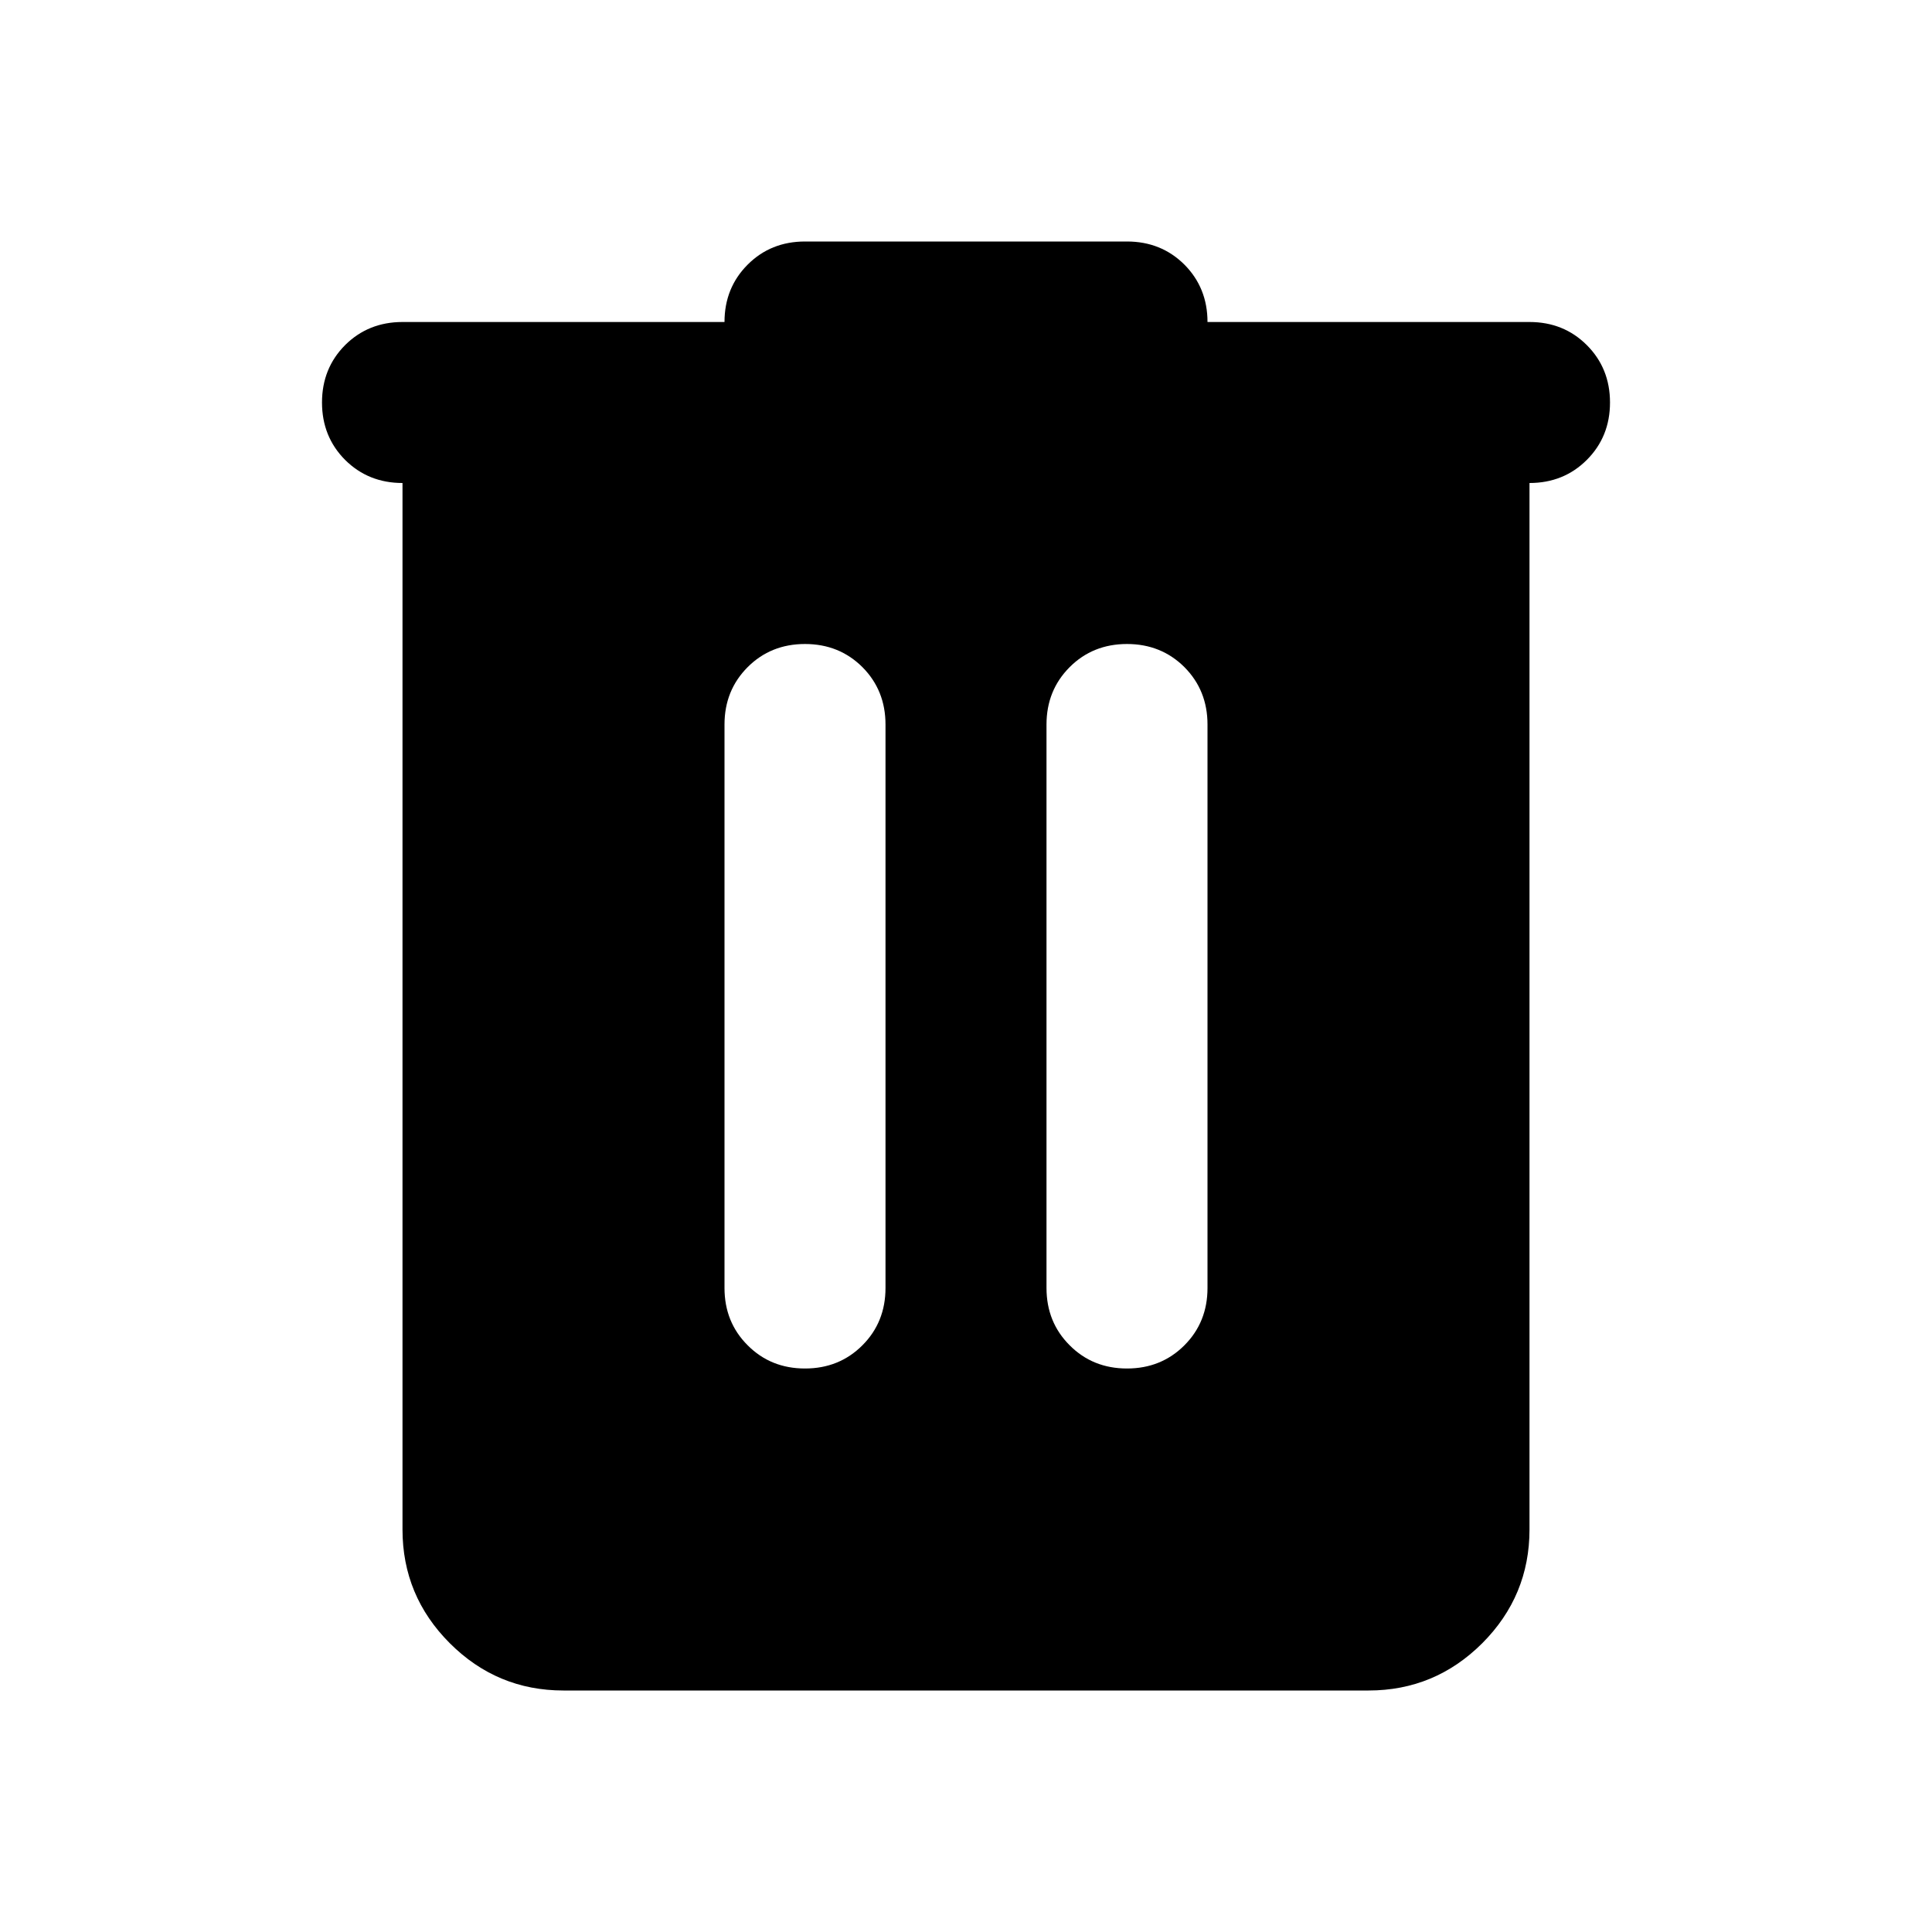
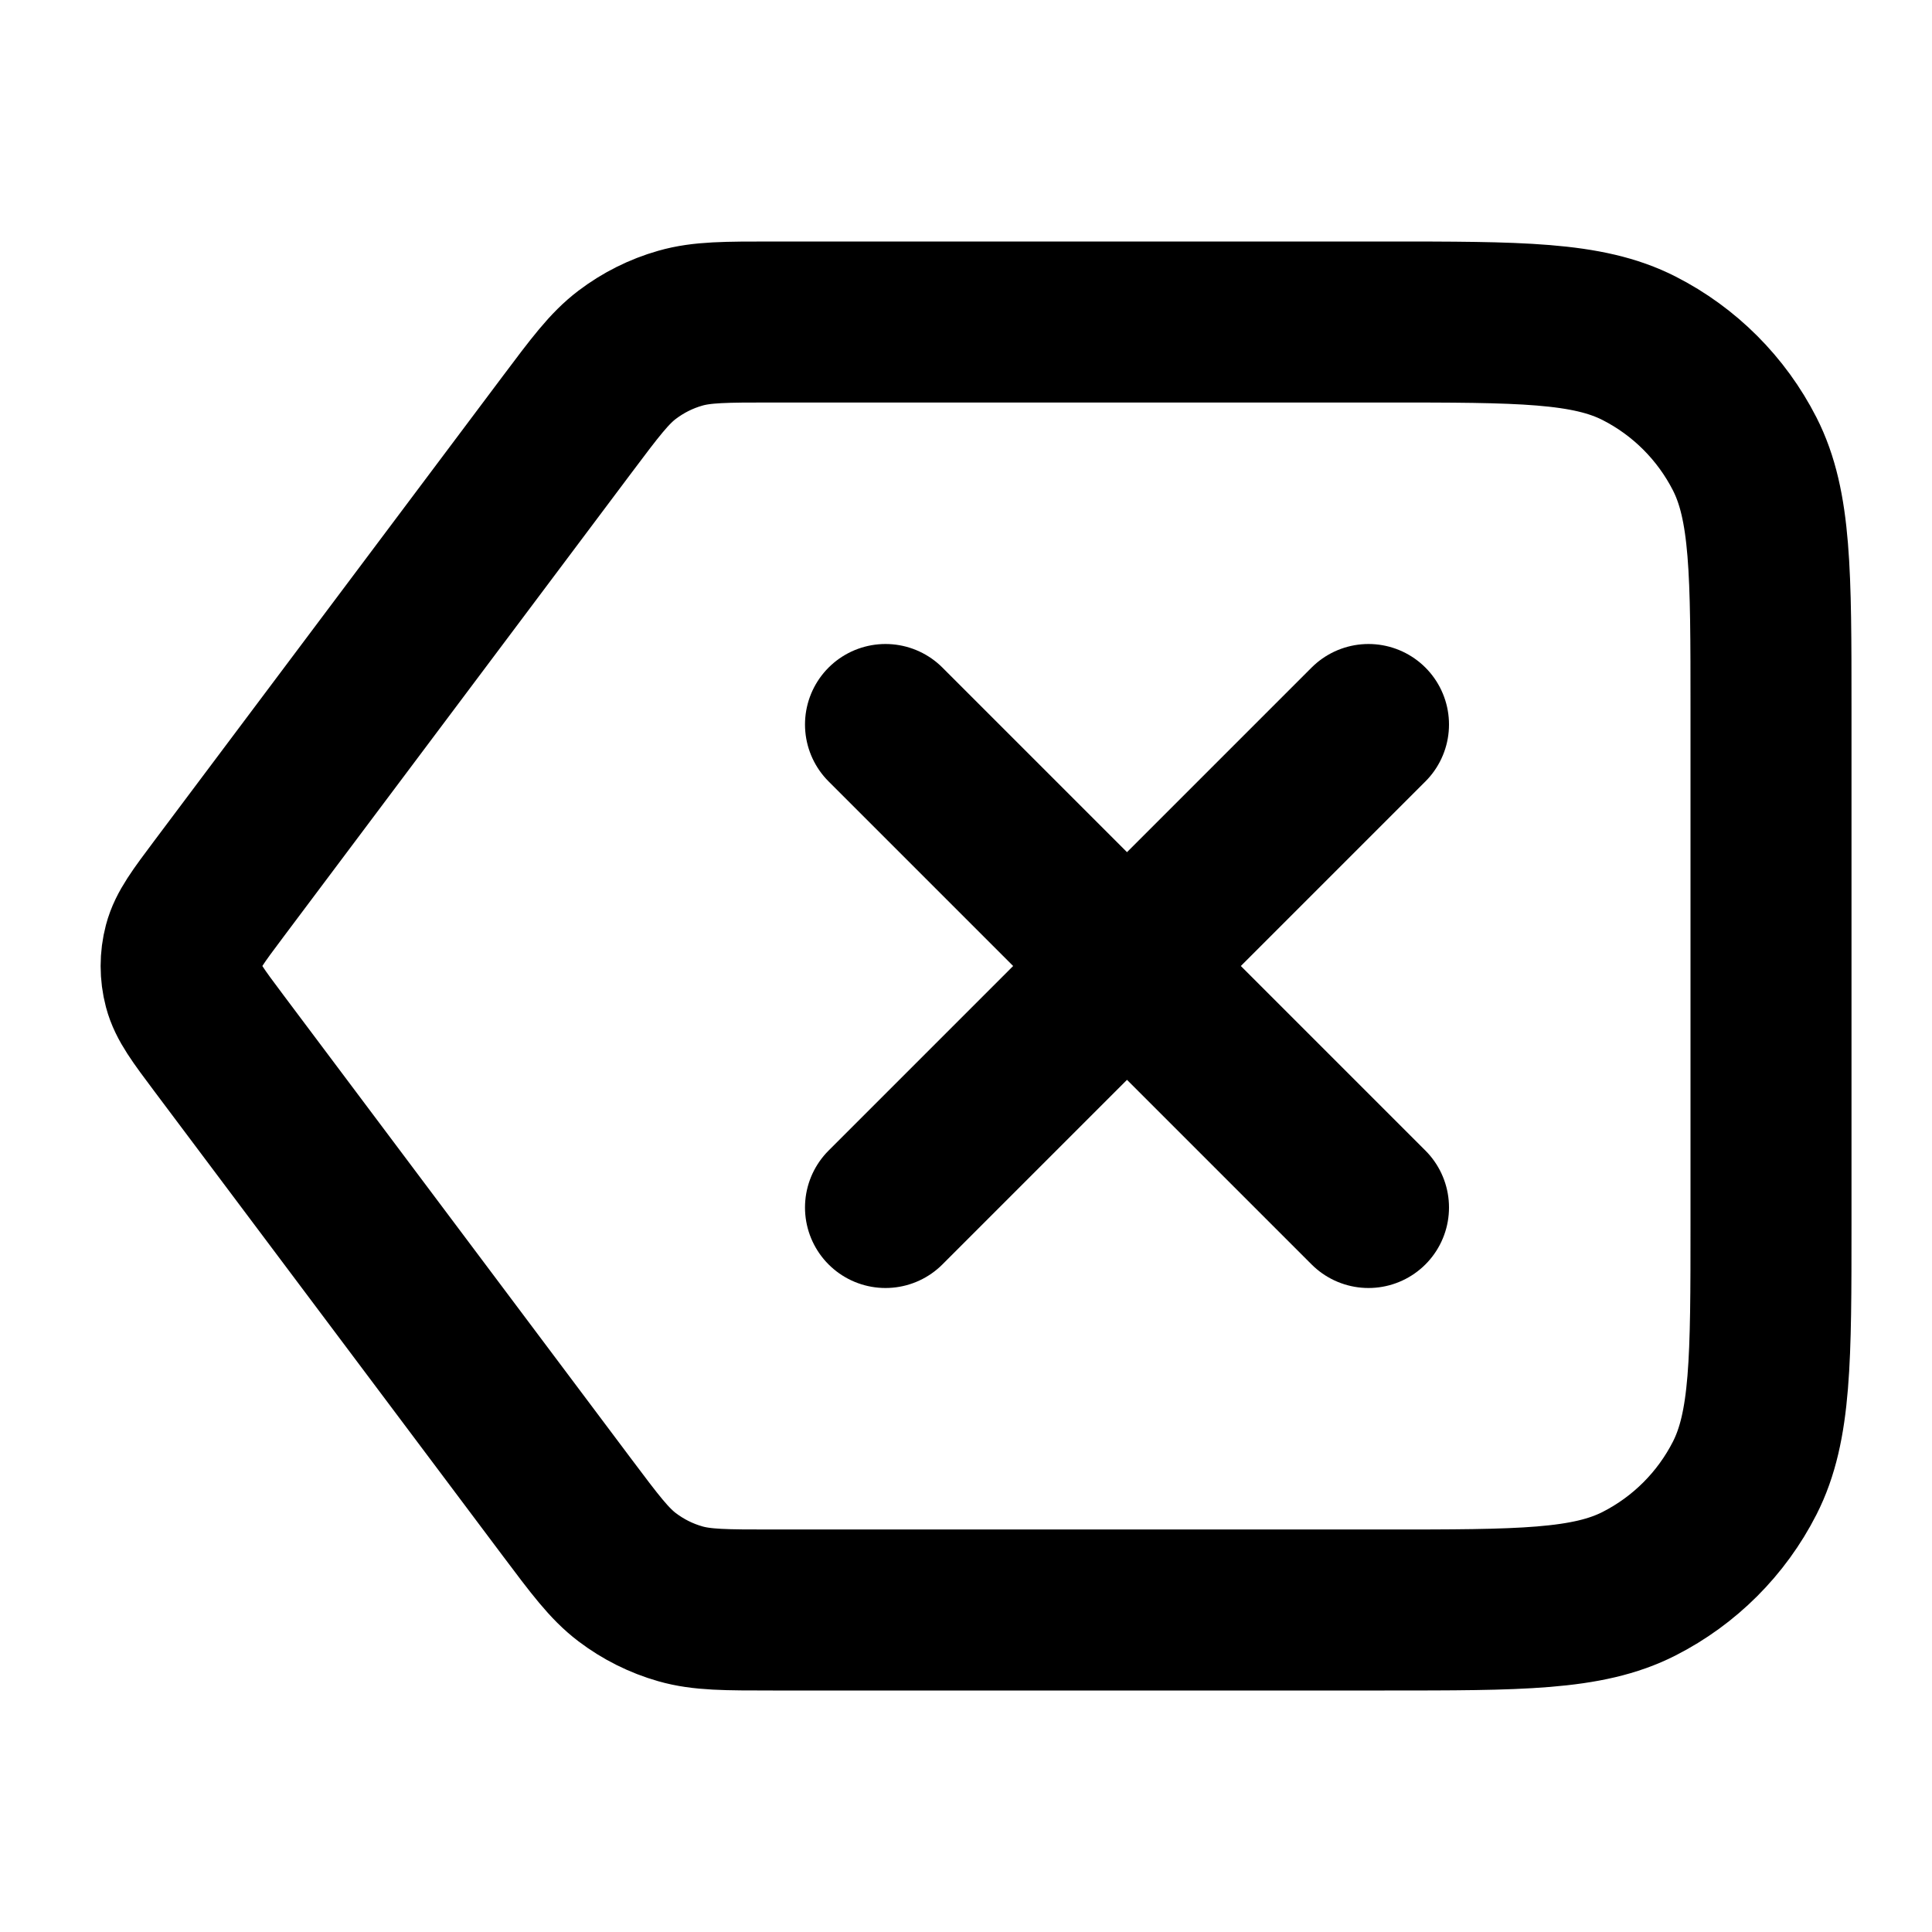
- <svg xmlns="http://www.w3.org/2000/svg" width="24" height="24" viewBox="0 0 24 24" fill="currentColor">
-   <g clip-path="url(#clip0_1113_6873)">
-     <path d="M7 21C6.45 21 5.979 20.804 5.588 20.413C5.196 20.021 5 19.55 5 19V6C4.717 6 4.479 5.904 4.287 5.713C4.096 5.521 4 5.283 4 5C4 4.717 4.096 4.479 4.287 4.287C4.479 4.096 4.717 4 5 4H9C9 3.717 9.096 3.479 9.288 3.287C9.479 3.096 9.717 3 10 3H14C14.283 3 14.521 3.096 14.713 3.287C14.904 3.479 15 3.717 15 4H19C19.283 4 19.521 4.096 19.712 4.287C19.904 4.479 20 4.717 20 5C20 5.283 19.904 5.521 19.712 5.713C19.521 5.904 19.283 6 19 6V19C19 19.55 18.804 20.021 18.413 20.413C18.021 20.804 17.55 21 17 21H7ZM9 16C9 16.283 9.096 16.521 9.288 16.712C9.479 16.904 9.717 17 10 17C10.283 17 10.521 16.904 10.713 16.712C10.904 16.521 11 16.283 11 16V9C11 8.717 10.904 8.479 10.713 8.287C10.521 8.096 10.283 8 10 8C9.717 8 9.479 8.096 9.288 8.287C9.096 8.479 9 8.717 9 9V16ZM13 16C13 16.283 13.096 16.521 13.288 16.712C13.479 16.904 13.717 17 14 17C14.283 17 14.521 16.904 14.713 16.712C14.904 16.521 15 16.283 15 16V9C15 8.717 14.904 8.479 14.713 8.287C14.521 8.096 14.283 8 14 8C13.717 8 13.479 8.096 13.288 8.287C13.096 8.479 13 8.717 13 9V16Z" />
-   </g>
-   <defs>
-     <clipPath id="clip0_1113_6873">
-       <rect width="24" height="24" />
-     </clipPath>
-   </defs>
+ <svg xmlns="http://www.w3.org/2000/svg" width="24" height="24" viewBox="0 0 24 24" fill="none" stroke="currentColor">
+   <path d="M17 9L11 15M11 9L17 15M2.72 12.96L7.04 18.72C7.392 19.189 7.568 19.424 7.791 19.593C7.989 19.743 8.212 19.855 8.451 19.923C8.72 20 9.013 20 9.6 20H17.2C18.88 20 19.72 20 20.362 19.673C20.927 19.385 21.385 18.927 21.673 18.362C22 17.72 22 16.88 22 15.2V8.8C22 7.12 22 6.28 21.673 5.638C21.385 5.074 20.927 4.615 20.362 4.327C19.72 4 18.88 4 17.2 4H9.6C9.013 4 8.72 4 8.451 4.077C8.212 4.145 7.989 4.257 7.791 4.407C7.568 4.576 7.392 4.811 7.04 5.28L2.72 11.04C2.462 11.384 2.333 11.556 2.283 11.745C2.239 11.912 2.239 12.088 2.283 12.255C2.333 12.444 2.462 12.616 2.72 12.96Z" stroke-width="2" stroke-linecap="round" stroke-linejoin="round" />
</svg>
